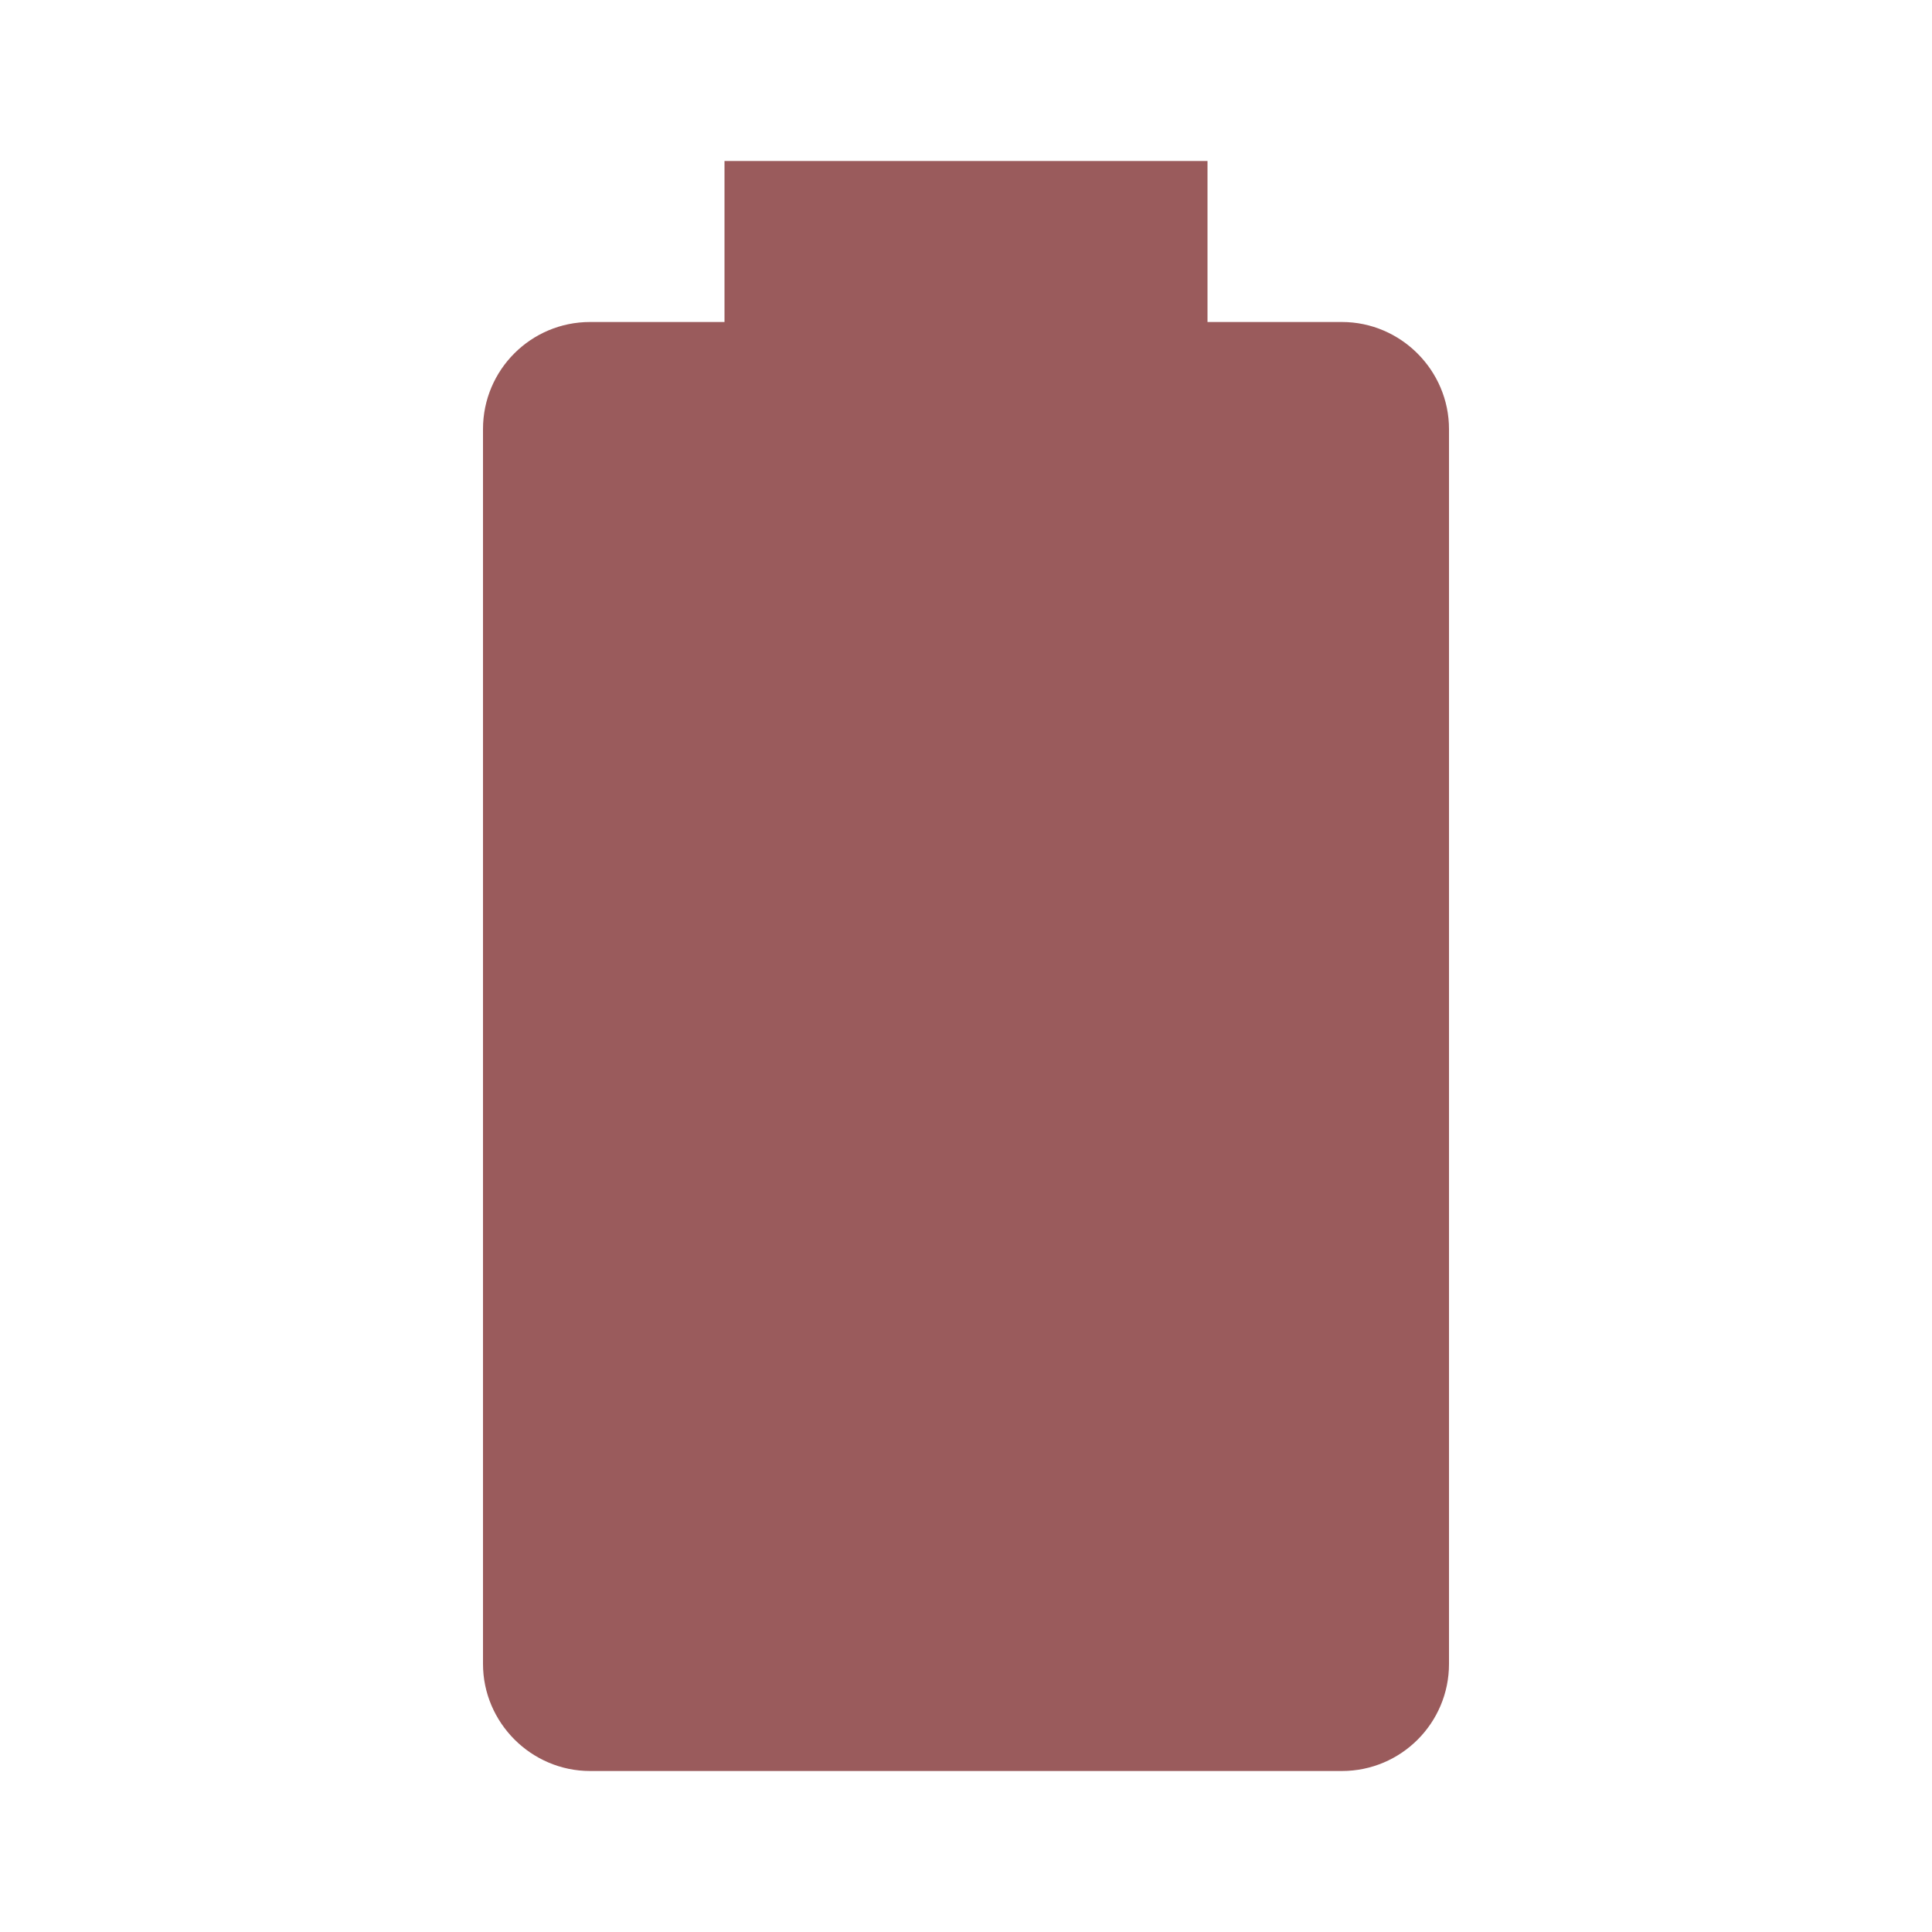
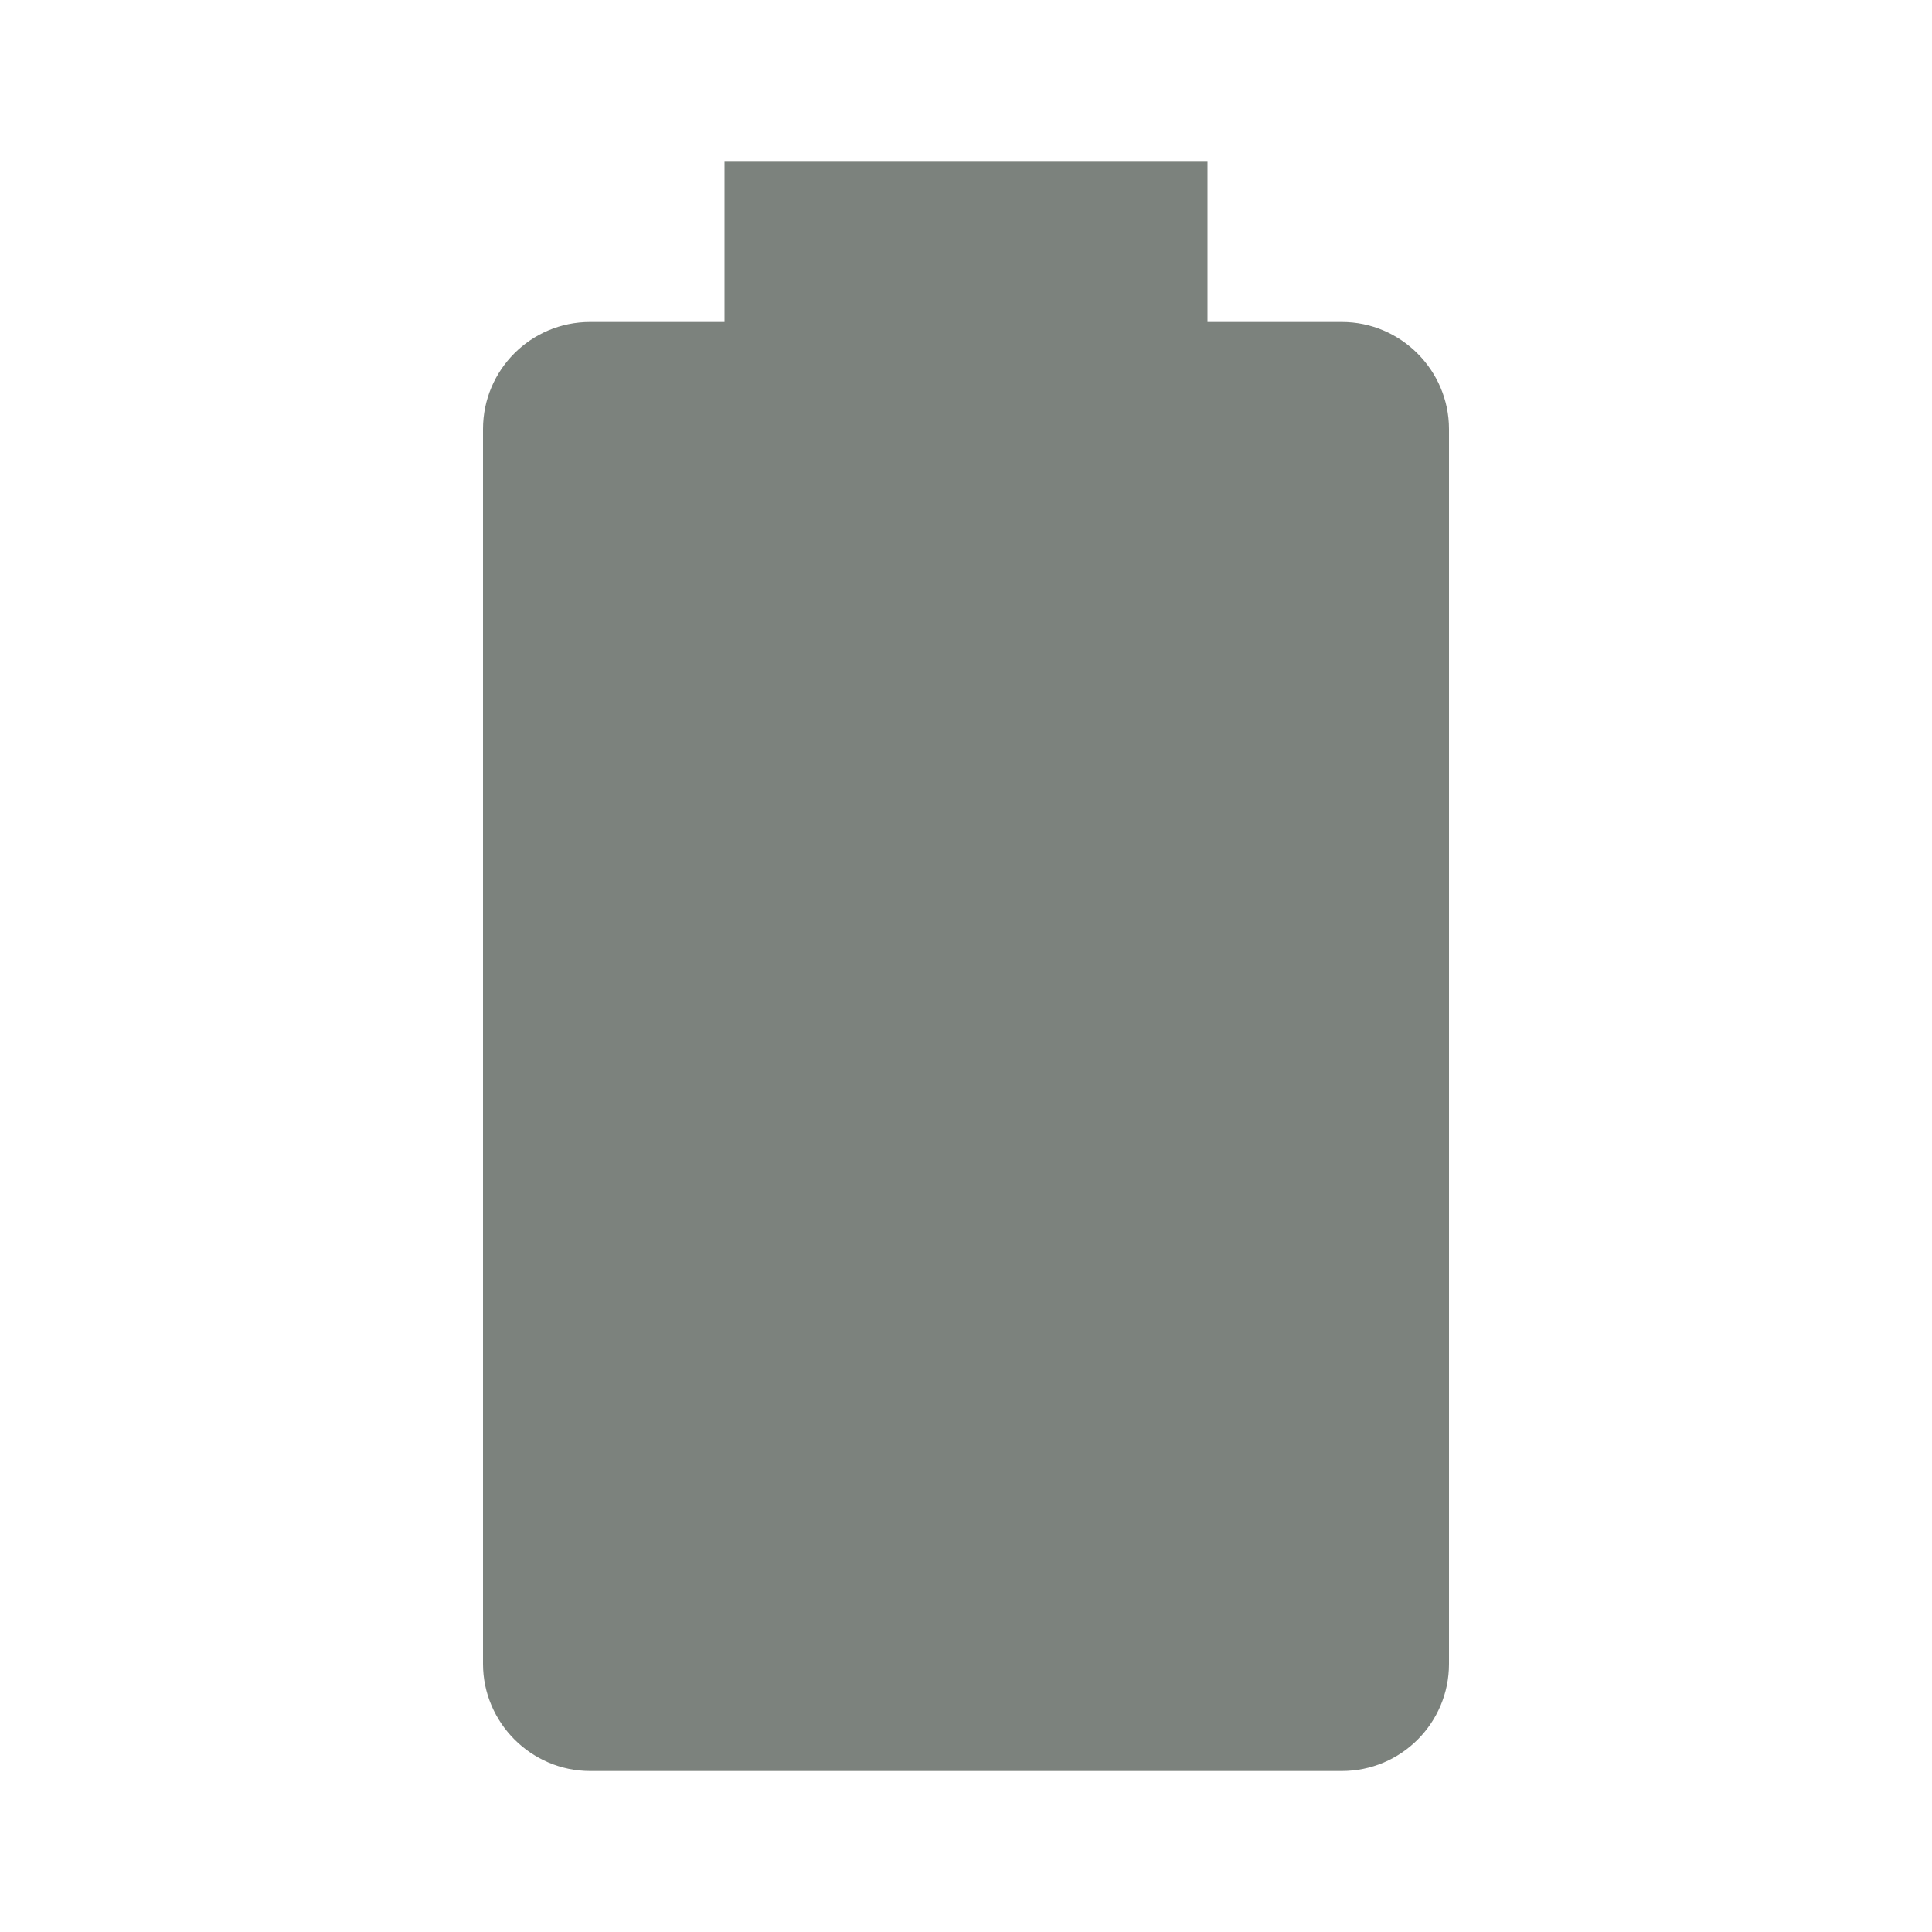
<svg xmlns="http://www.w3.org/2000/svg" viewBox="0 0 24 24">
-   <path d="M16.67,4H15V2H9V4H7.33A1.33,1.33 0 0,0 6,5.33V20.67C6,21.4 6.6,22 7.33,22H16.67A1.33,1.33 0 0,0 18,20.67V5.33C18,4.6 17.4,4 16.67,4Z" fill="#9A5B5C" />
+   <path d="M16.67,4H15V2H9V4H7.33A1.33,1.33 0 0,0 6,5.33V20.67C6,21.4 6.6,22 7.33,22H16.67A1.33,1.33 0 0,0 18,20.67V5.33C18,4.6 17.4,4 16.67,4Z" fill="#7C827D" />
</svg>
